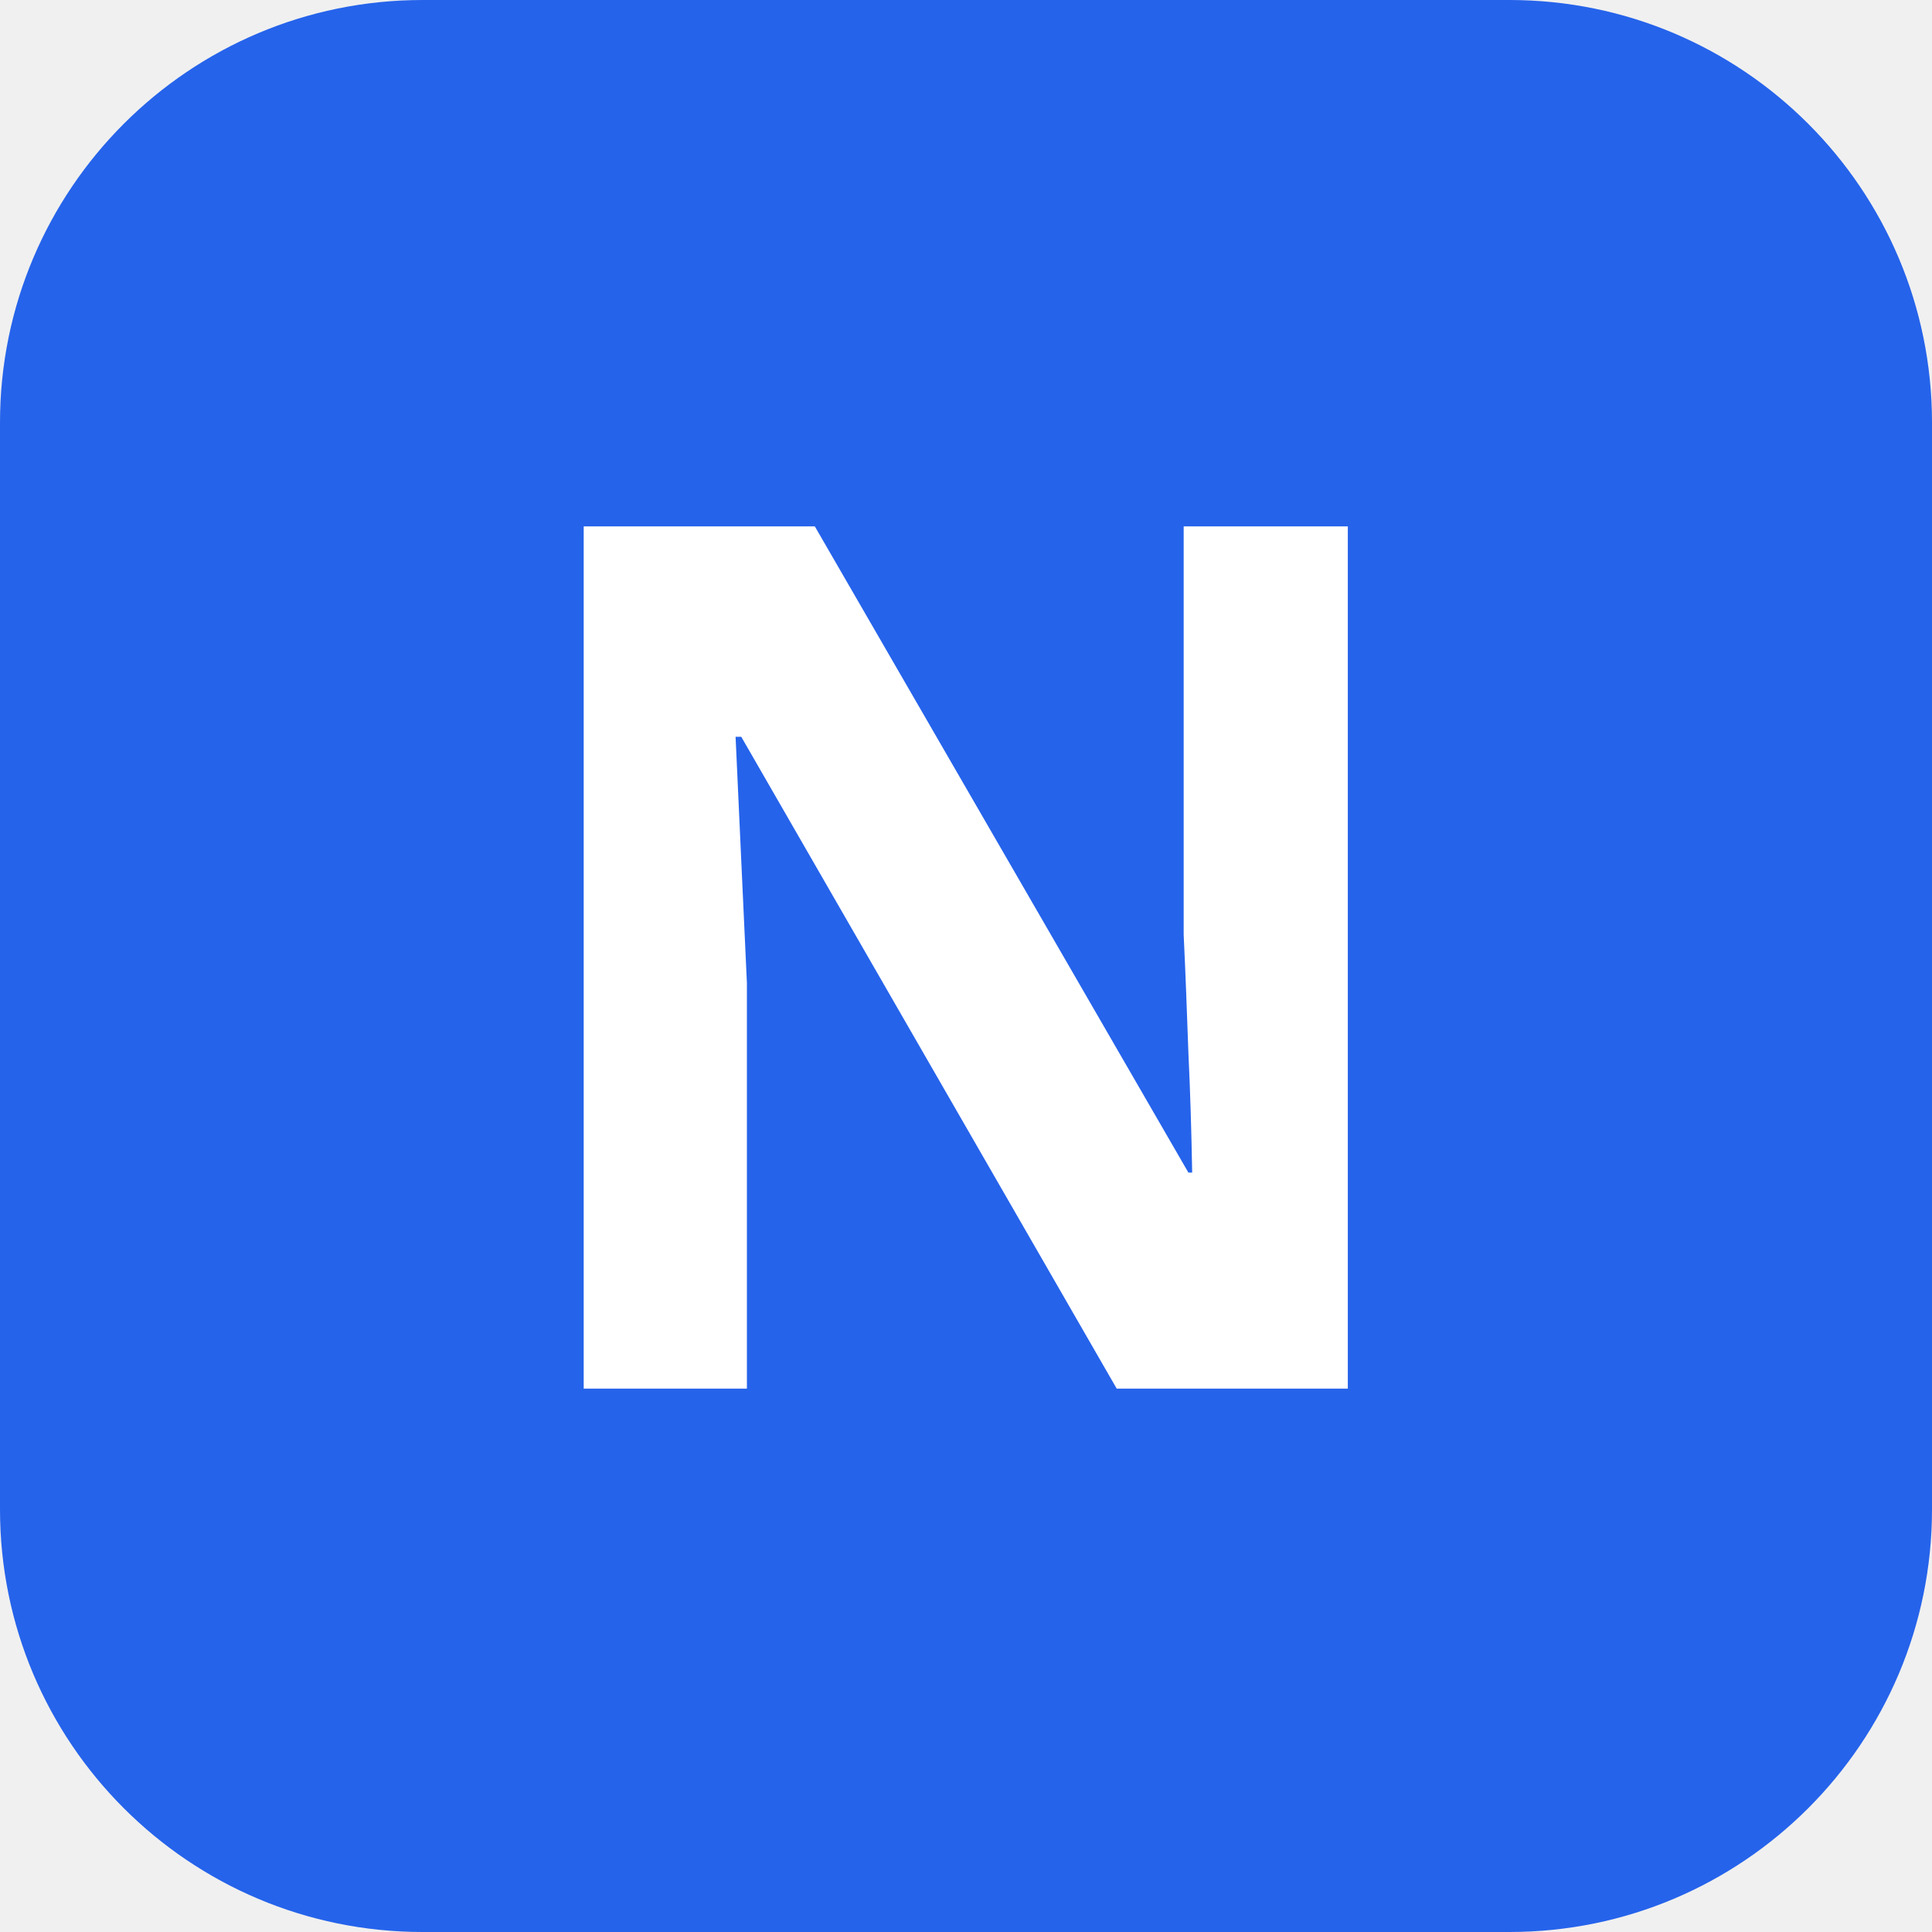
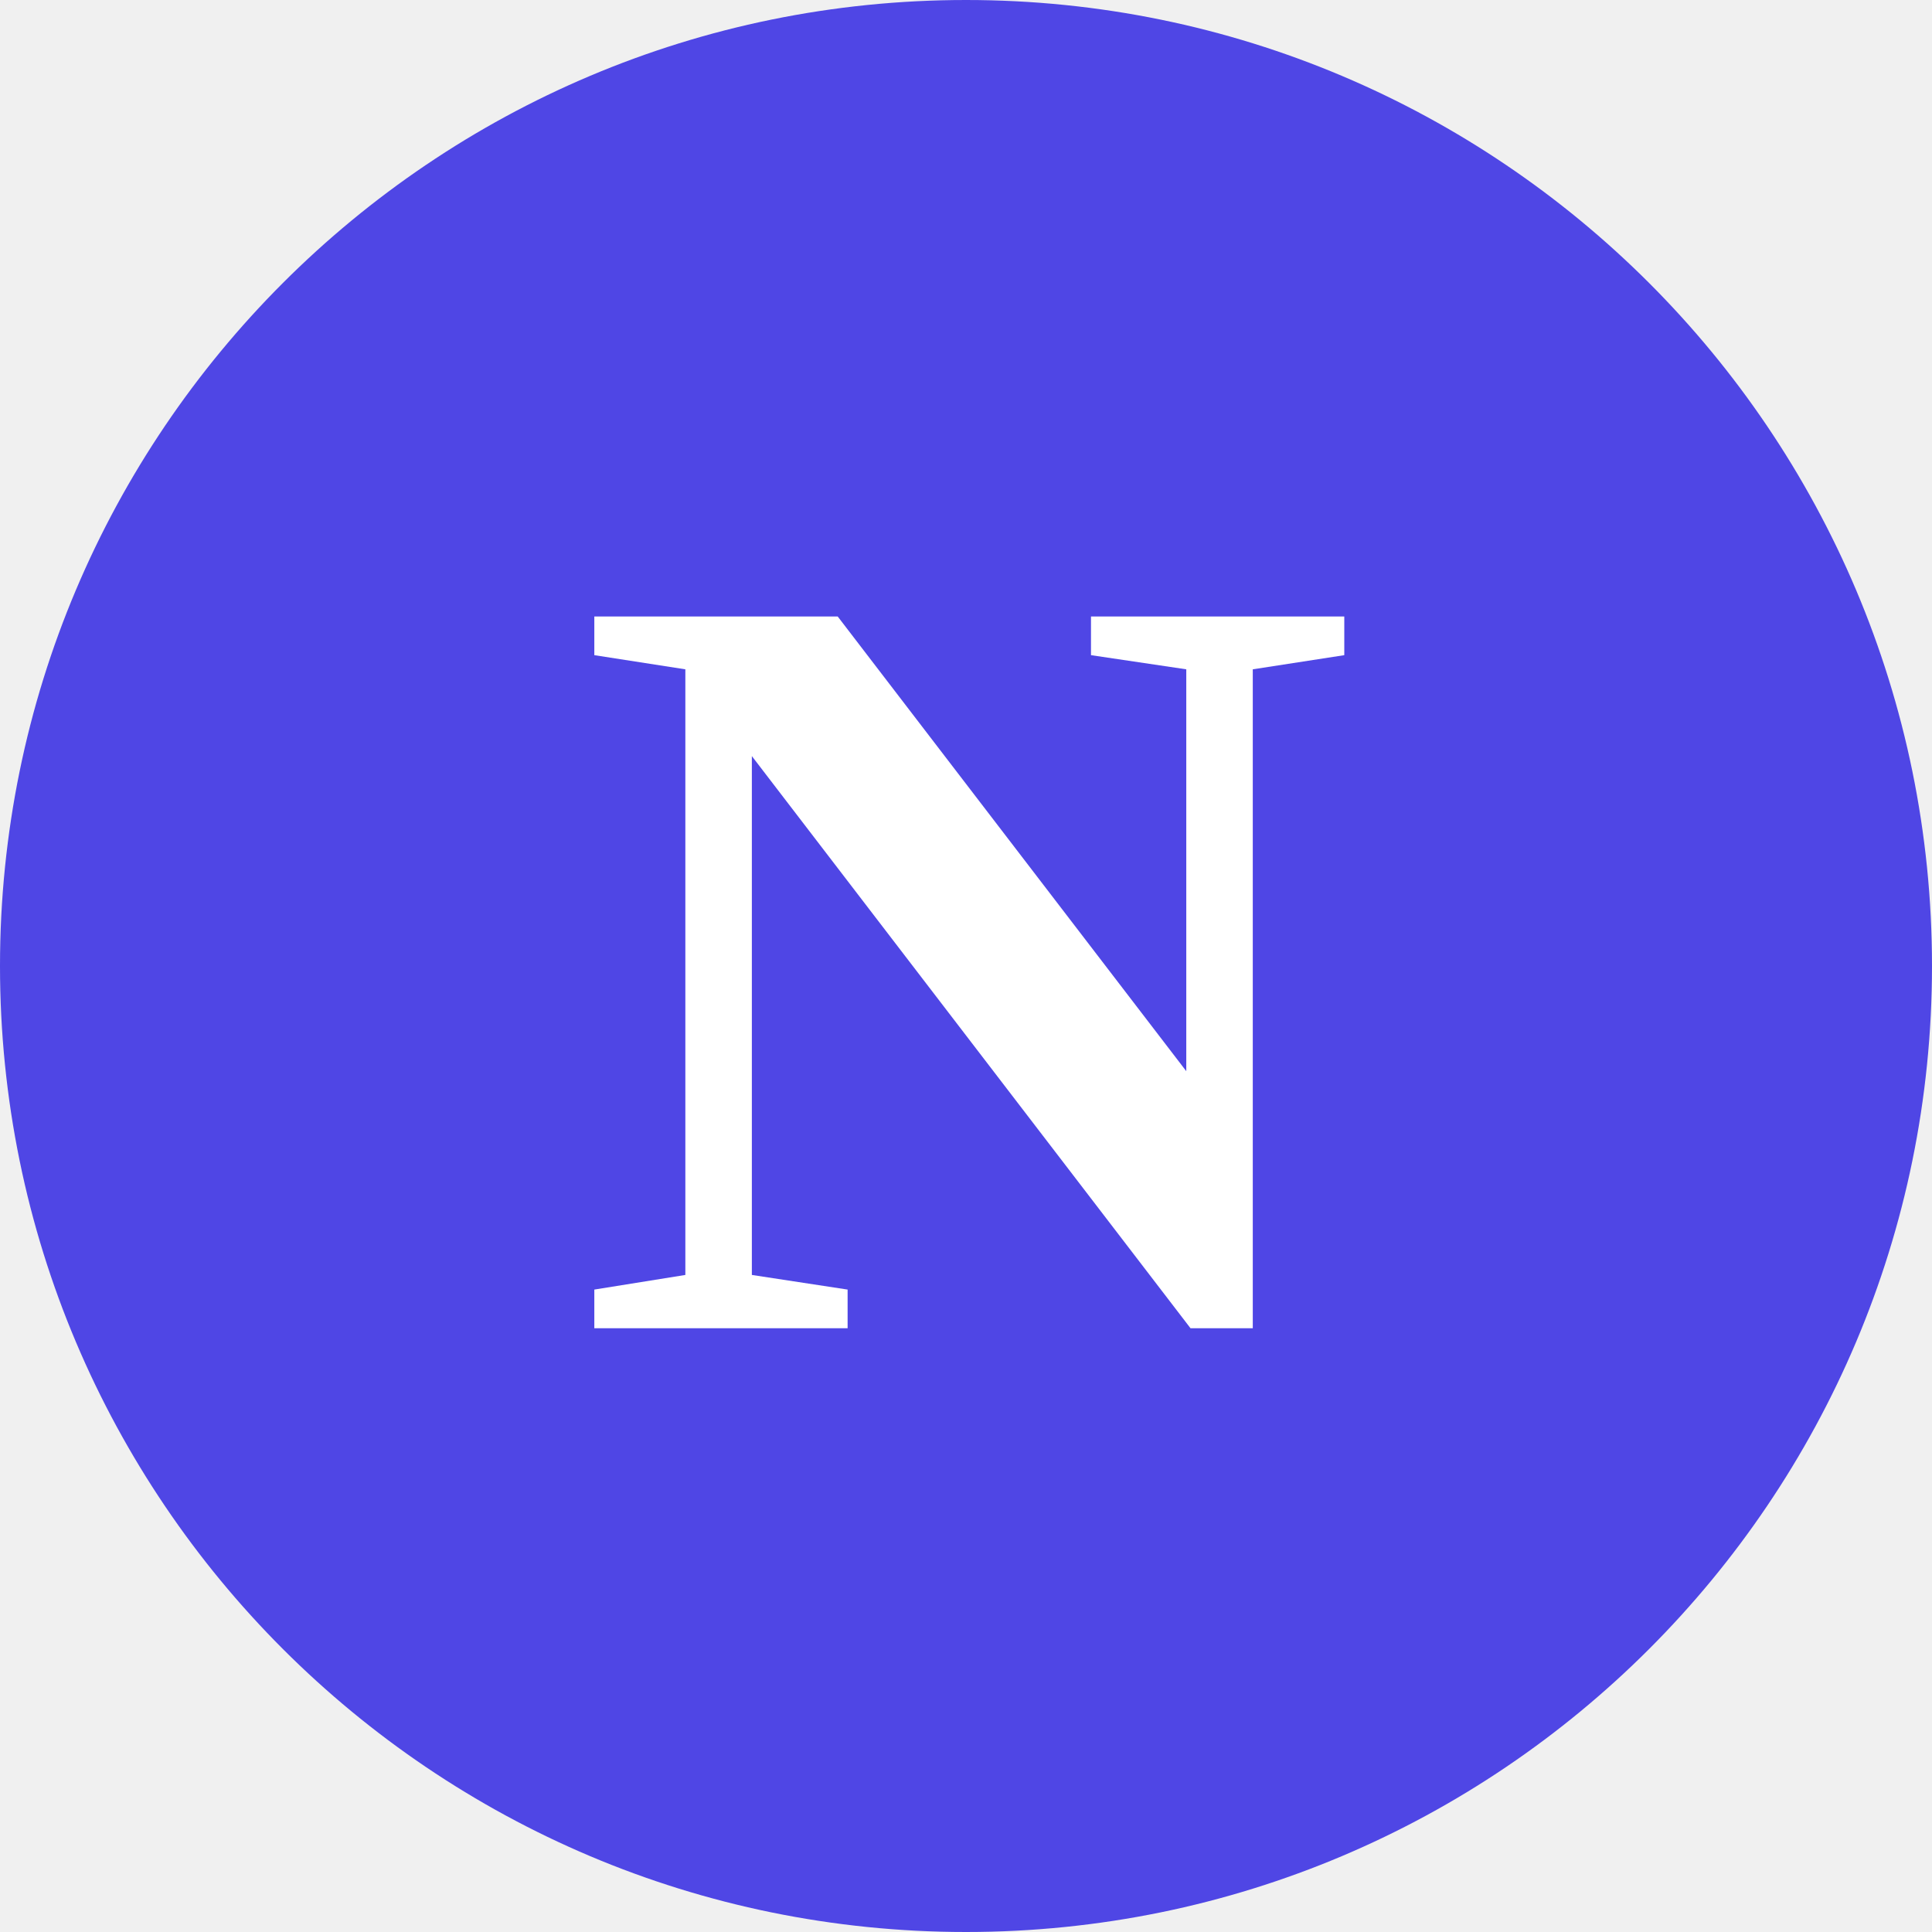
- <svg xmlns="http://www.w3.org/2000/svg" viewBox="0 0 32 32">
-   <rect width="32" height="32" rx="7" fill="#2563eb" />
-   <text x="16" y="23" font-family="system-ui, sans-serif" font-size="20" font-weight="800" text-anchor="middle" fill="white">N</text>
+ <svg xmlns="http://www.w3.org/2000/svg" viewBox="0 0 64 64">
+   <circle cx="32" cy="32" r="32" fill="#4f46e5" />
+   <text x="32" y="44" text-anchor="middle" fill="white" font-family="Georgia, 'Times New Roman', serif" font-size="36" font-weight="700" letter-spacing="-1">N</text>
</svg>
